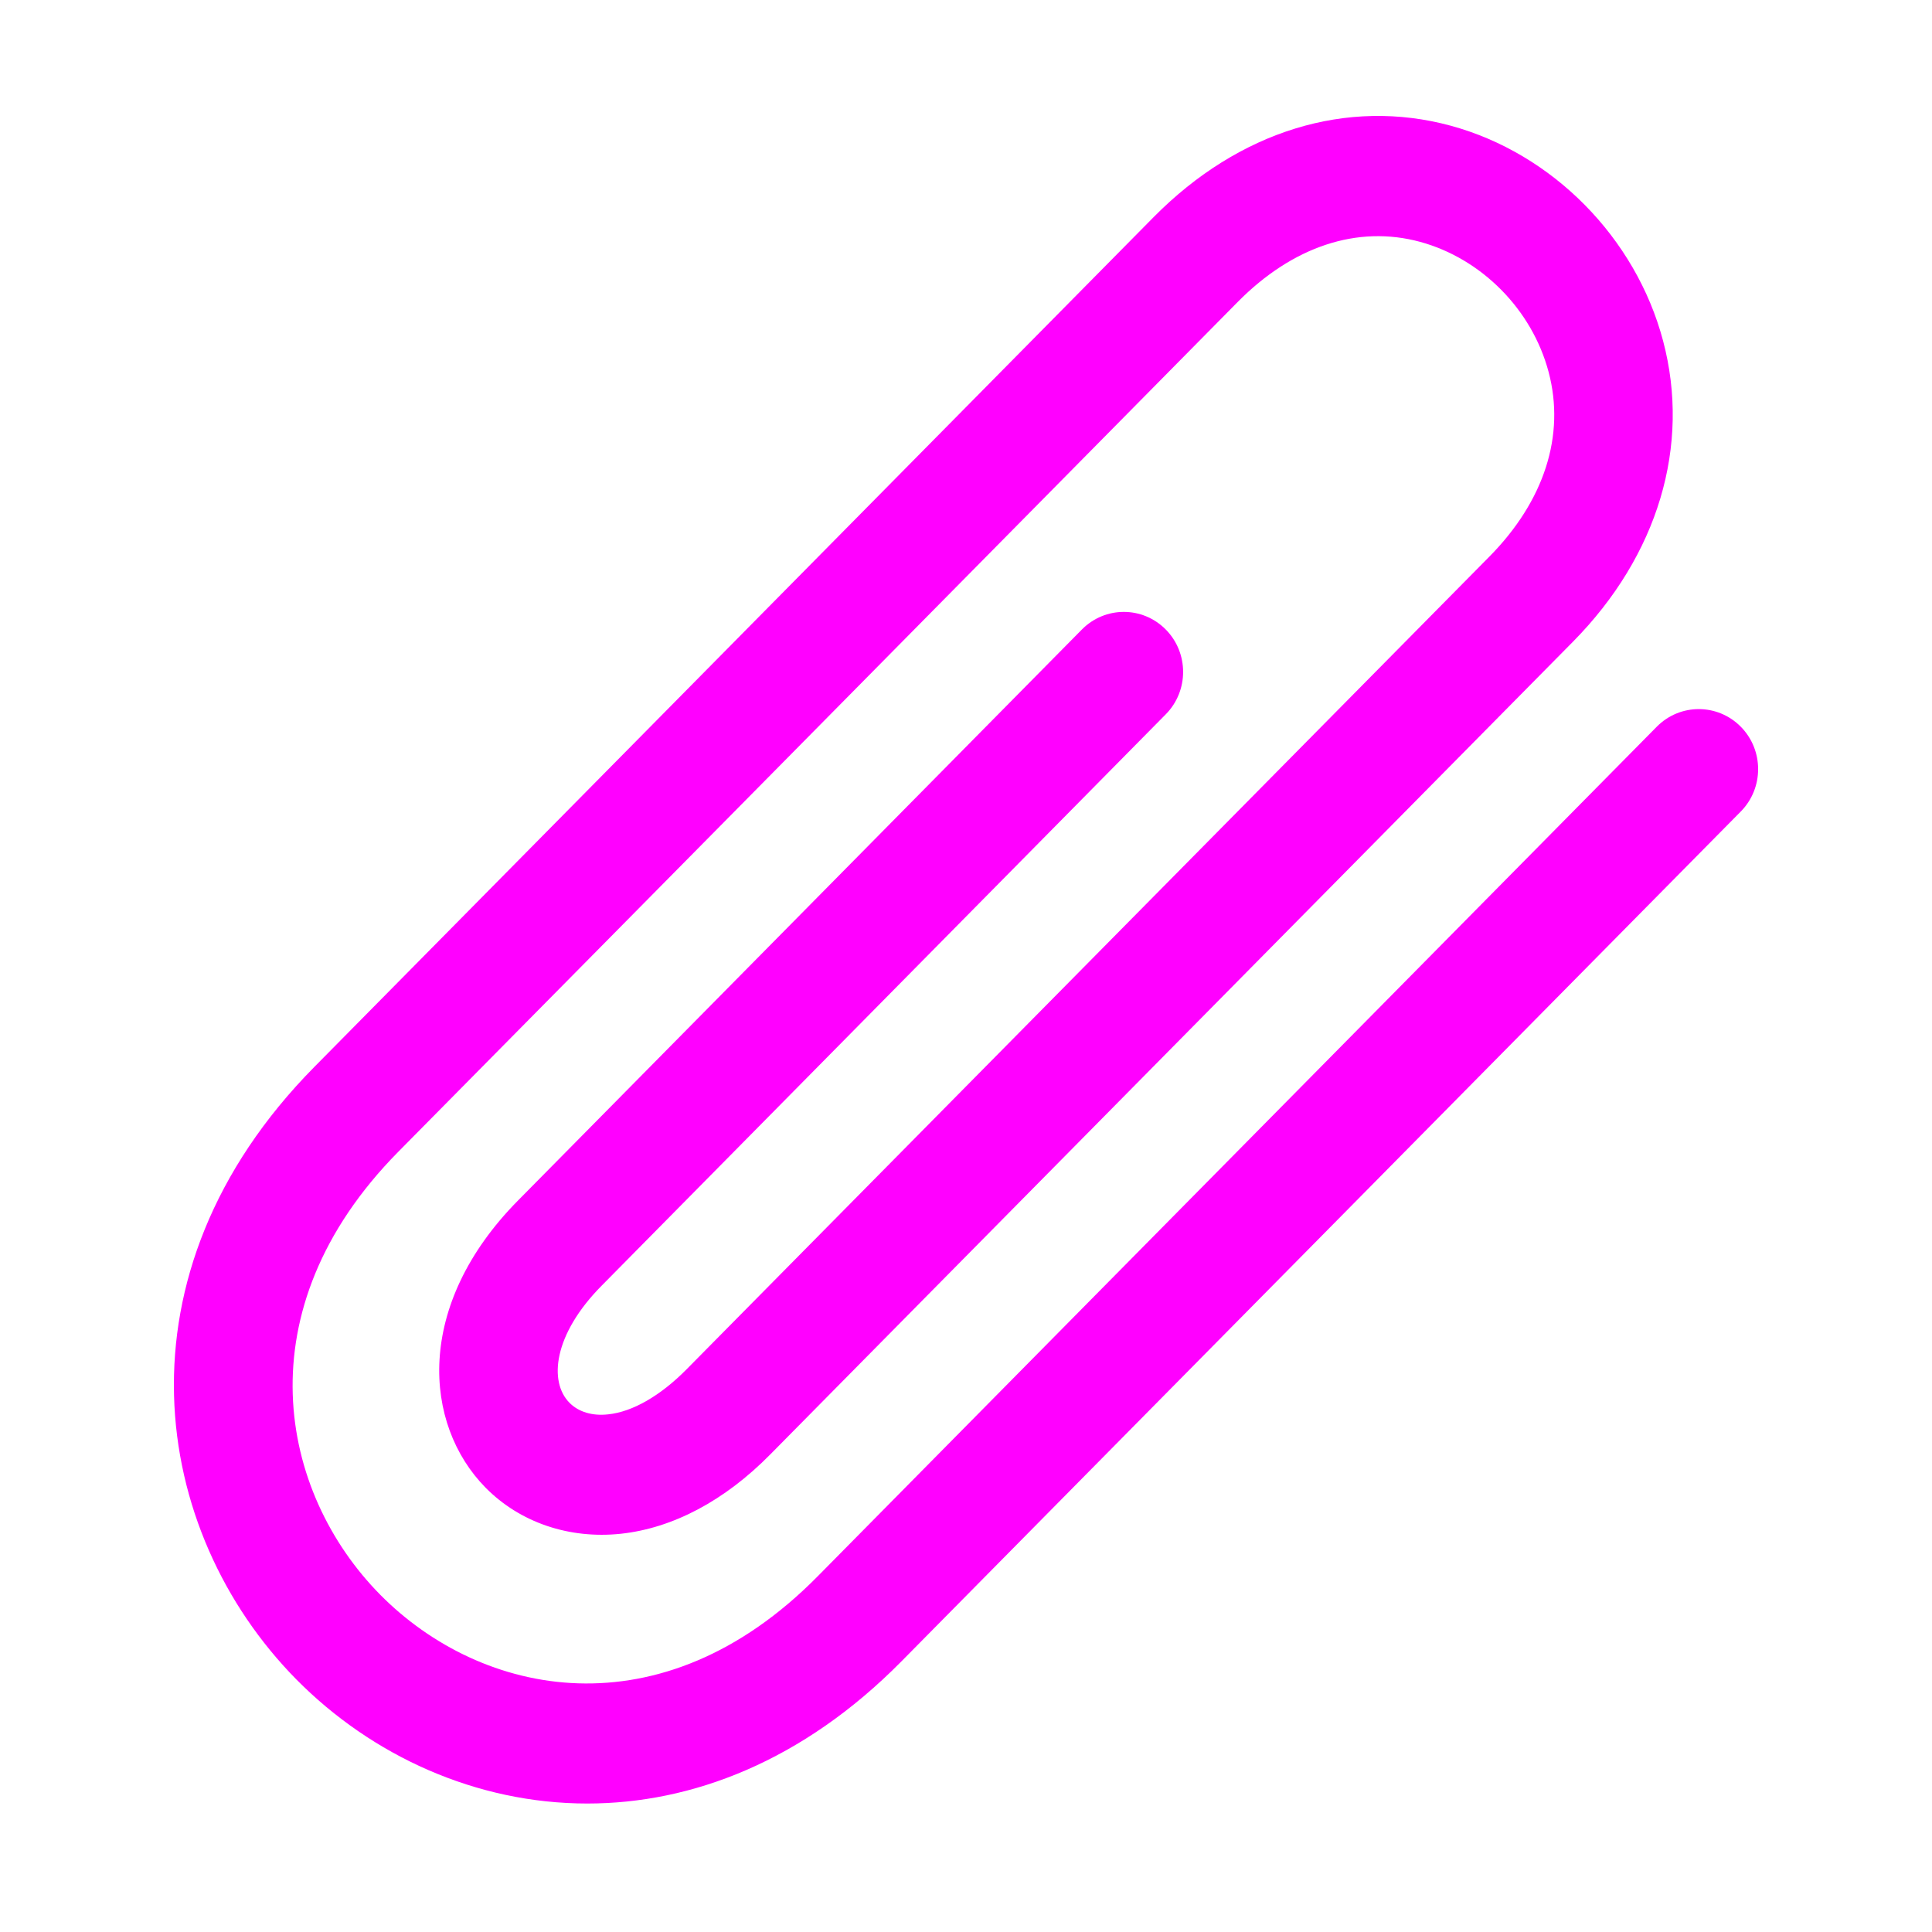
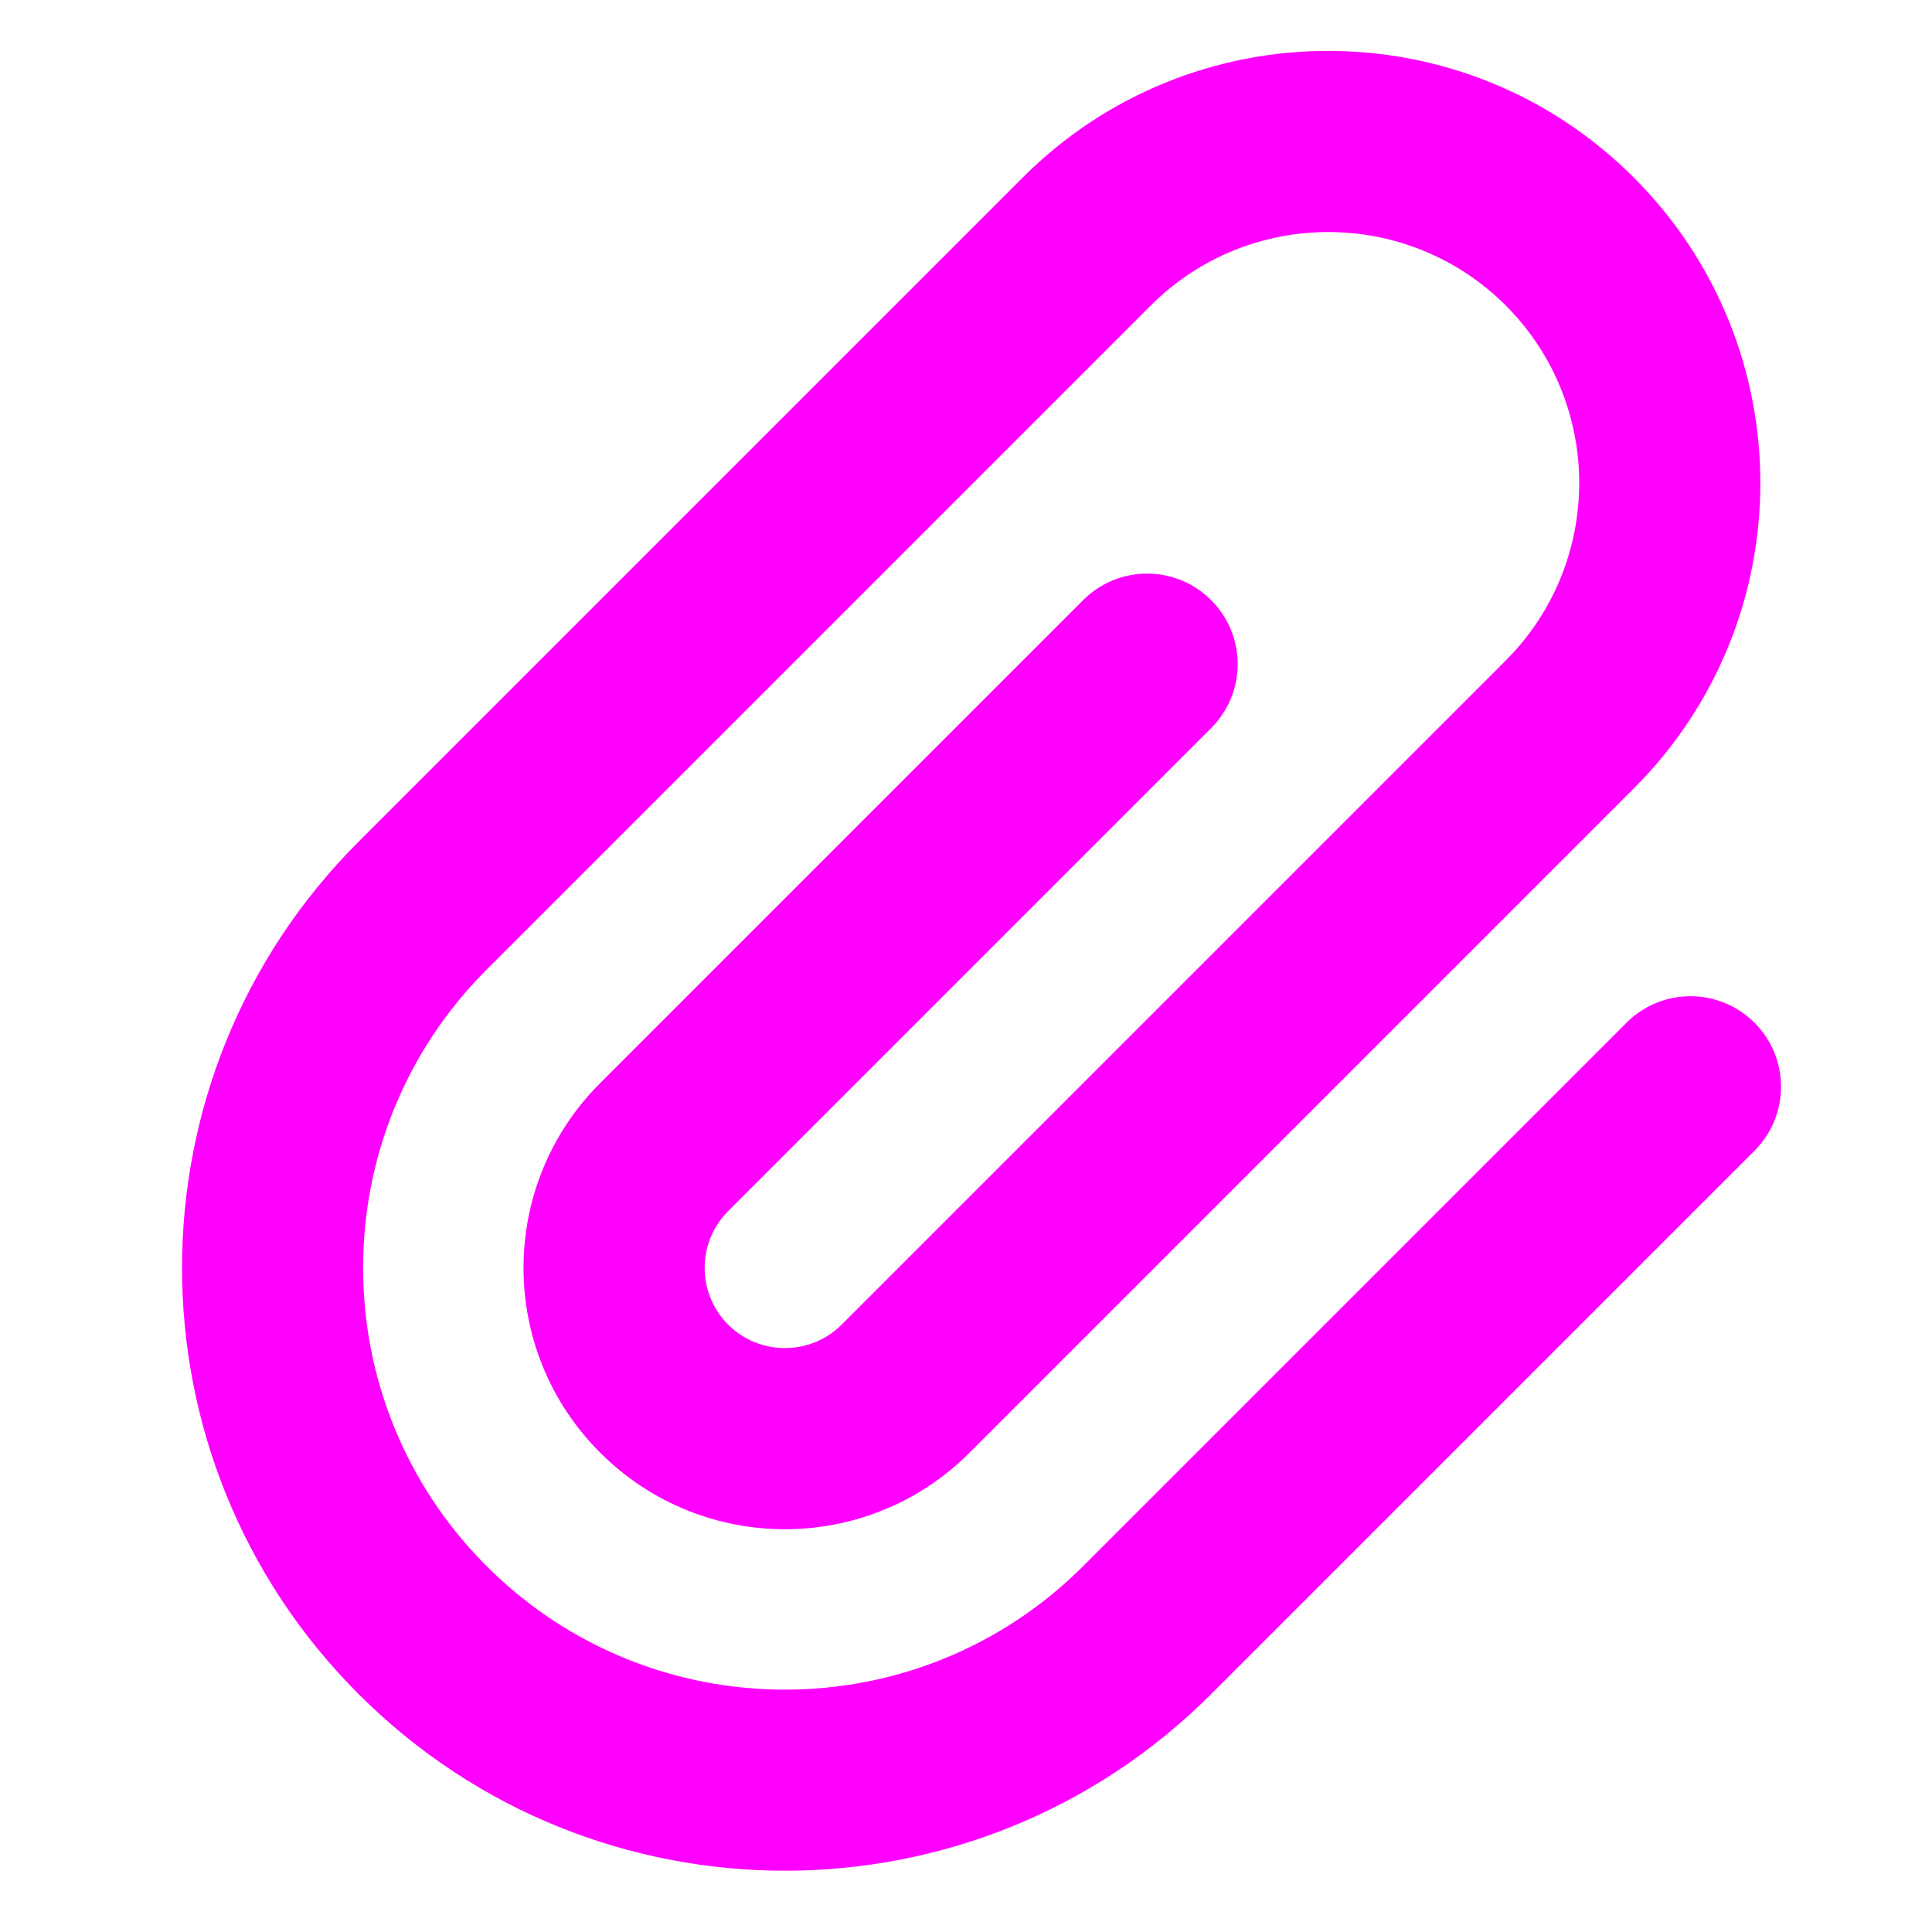
<svg xmlns="http://www.w3.org/2000/svg" width="16" height="16" viewBox="0 0 16 16" fill="none">
-   <path d="M4.864 14.936C3.942 14.936 3.079 14.54 2.455 13.909C1.247 12.685 0.91 10.55 2.604 8.835C3.596 7.831 7.571 3.806 9.555 1.797C10.26 1.084 11.156 0.808 12.014 1.041C12.857 1.27 13.547 1.969 13.773 2.823C14.003 3.692 13.731 4.6 13.028 5.313L6.38 12.044C6.001 12.429 5.571 12.656 5.141 12.702C4.714 12.747 4.306 12.609 4.021 12.32C3.505 11.795 3.431 10.811 4.291 9.941L8.96 5.213C9.152 5.019 9.462 5.019 9.654 5.213C9.846 5.407 9.846 5.722 9.654 5.916L4.985 10.645C4.581 11.052 4.544 11.443 4.716 11.617C4.791 11.693 4.905 11.728 5.037 11.713C5.239 11.692 5.469 11.559 5.685 11.341L12.333 4.611C12.79 4.149 12.964 3.605 12.825 3.081C12.688 2.564 12.27 2.142 11.761 2.003C11.243 1.862 10.705 2.04 10.249 2.502C8.265 4.511 4.291 8.535 3.298 9.539C2.003 10.851 2.313 12.36 3.149 13.207C3.986 14.053 5.475 14.368 6.771 13.055L13.721 6.018C13.913 5.824 14.224 5.824 14.416 6.018C14.608 6.212 14.608 6.527 14.416 6.721L7.465 13.759C6.646 14.588 5.728 14.936 4.864 14.936Z" fill="#FF00FF" />
+   <path fill-rule="evenodd" clip-rule="evenodd" d="M8.47 1.47C9.867 0.072 12.133 0.072 13.53 1.47C14.928 2.867 14.928 5.133 13.53 6.53L8.03 12.03C7.185 12.876 5.815 12.876 4.97 12.03C4.124 11.185 4.124 9.815 4.97 8.97L8.97 4.97C9.263 4.677 9.737 4.677 10.03 4.97C10.323 5.263 10.323 5.737 10.03 6.03L6.03 10.03C5.771 10.29 5.771 10.71 6.03 10.97C6.29 11.229 6.71 11.229 6.97 10.97L12.47 5.47C13.281 4.658 13.281 3.342 12.47 2.53C11.658 1.719 10.342 1.719 9.53 2.53L4.03 8.03C2.666 9.394 2.666 11.606 4.03 12.97C5.394 14.334 7.606 14.334 8.97 12.97L13.47 8.47C13.762 8.177 14.237 8.177 14.53 8.47C14.823 8.763 14.823 9.237 14.53 9.53L10.03 14.03C8.081 15.98 4.919 15.98 2.97 14.03C1.02 12.081 1.02 8.919 2.97 6.97L8.47 1.47Z" fill="#FF00FF" />
</svg>
